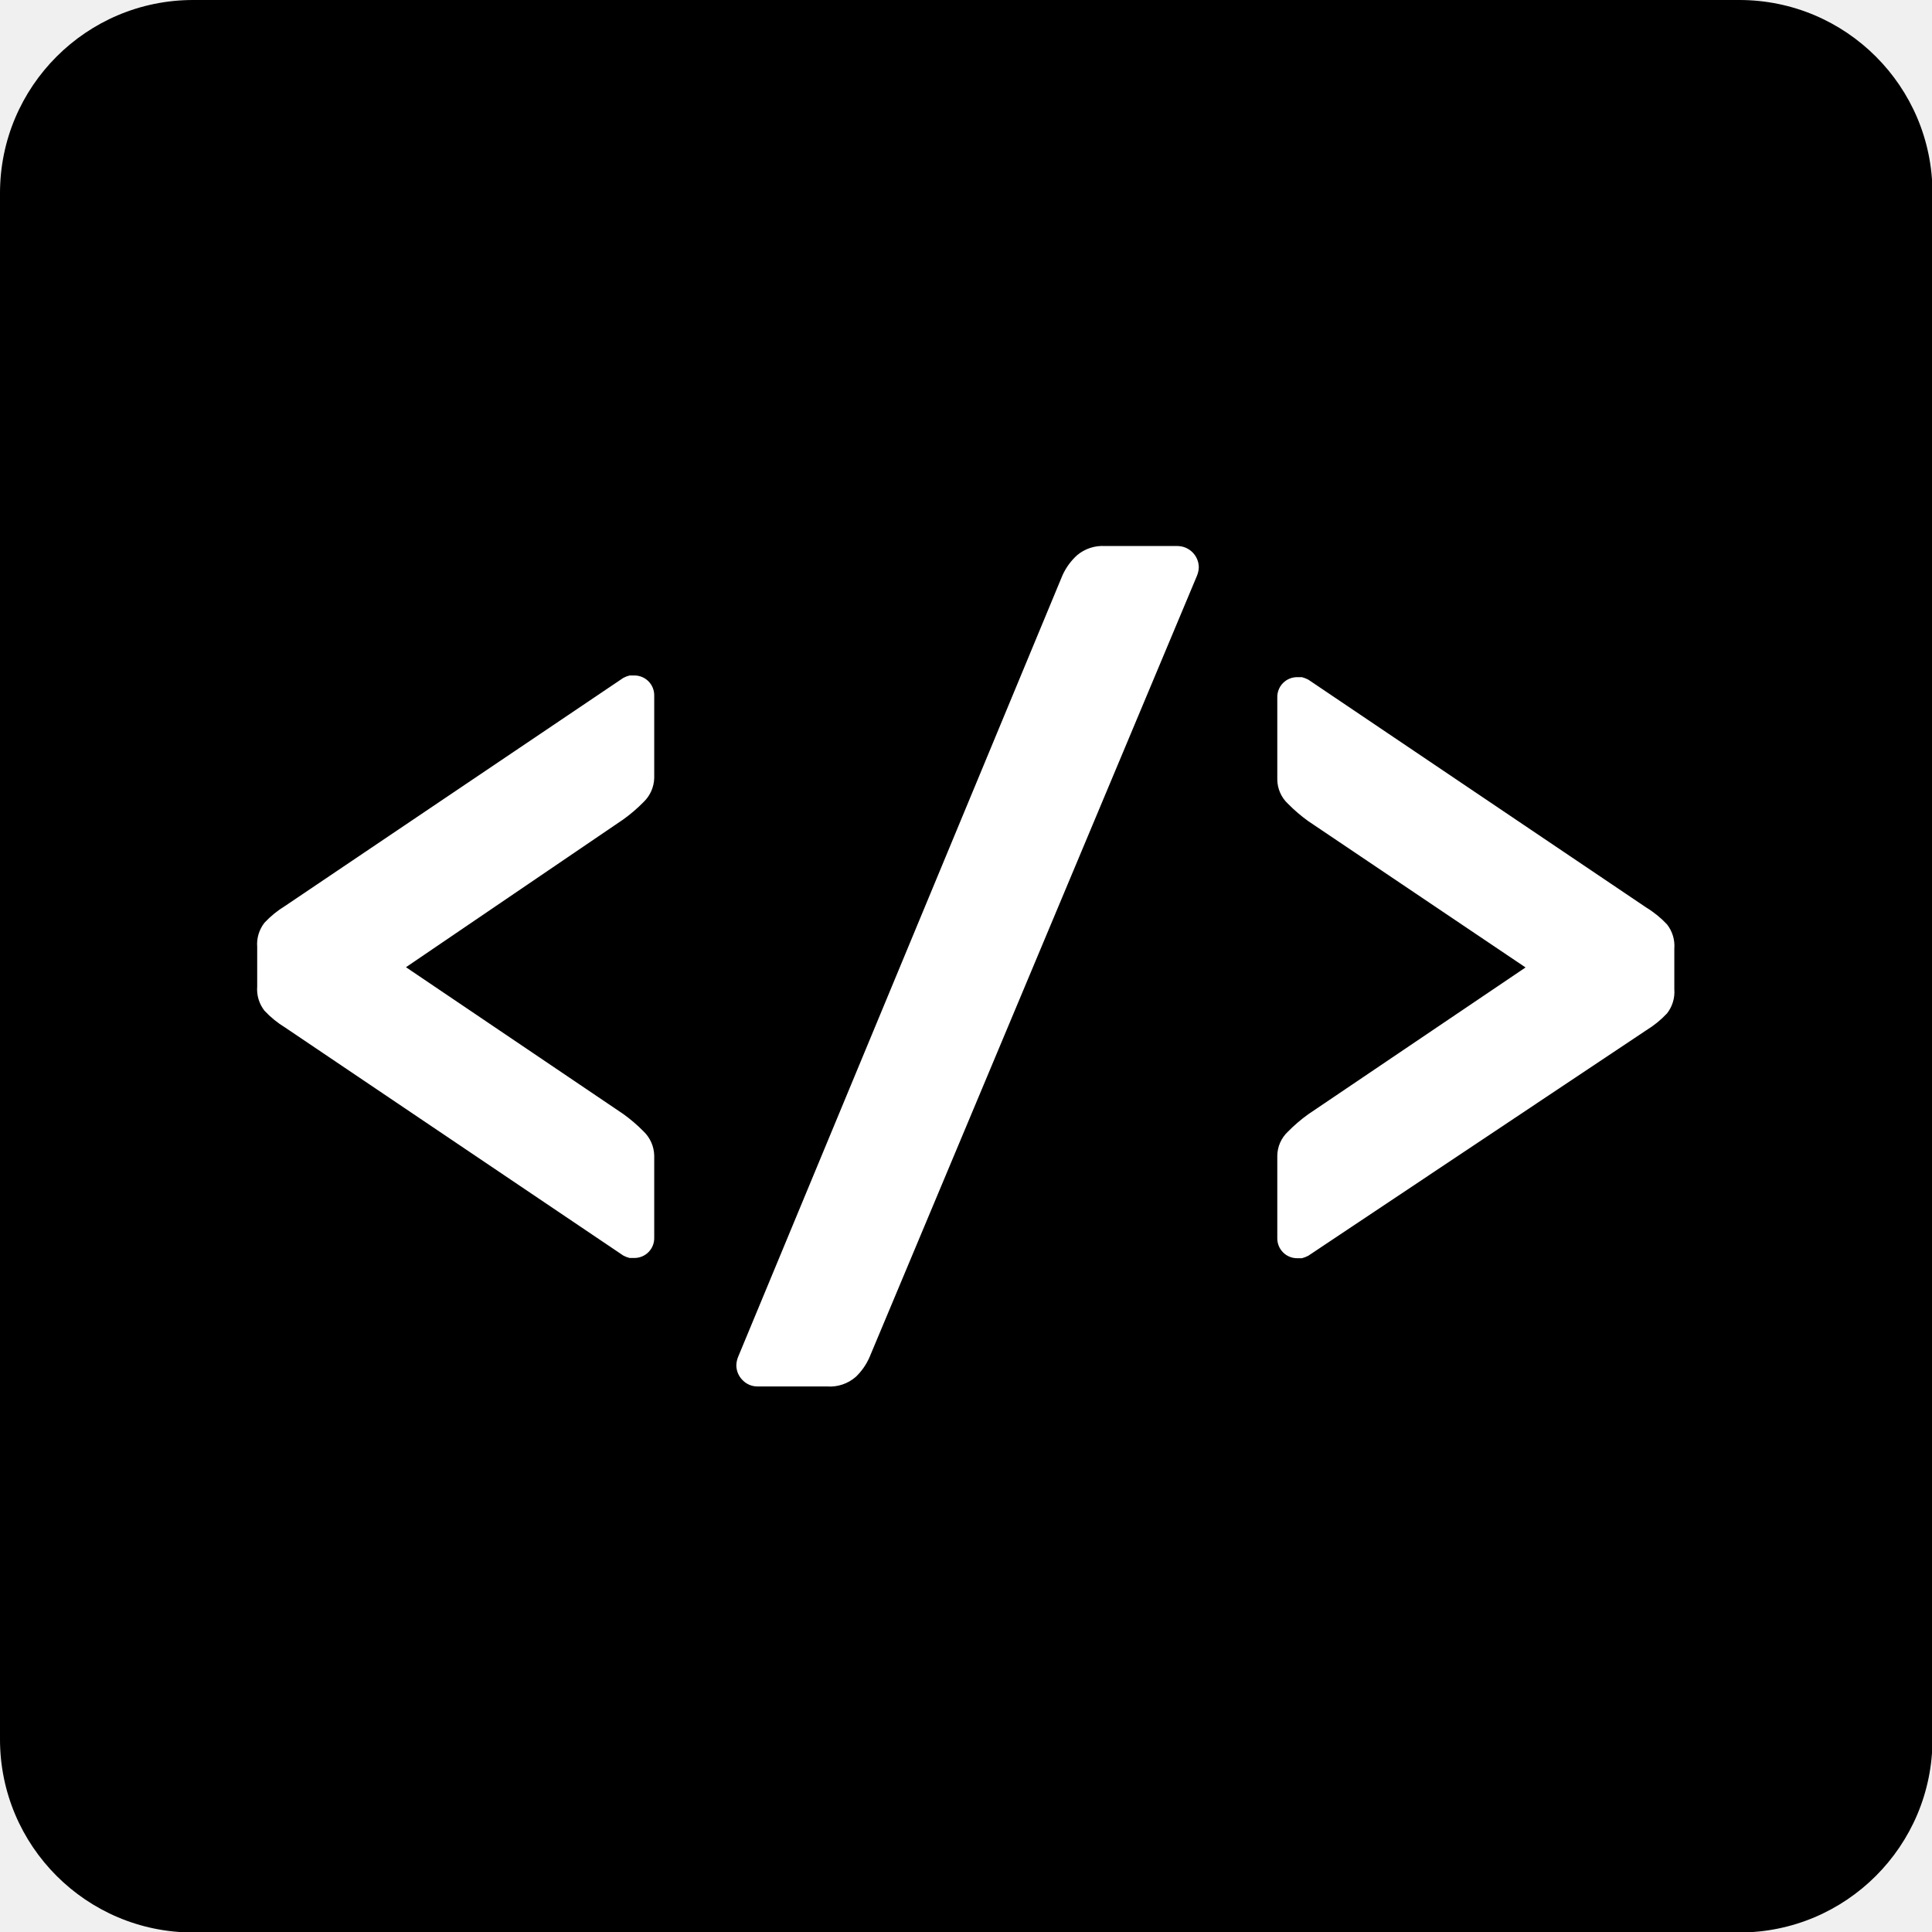
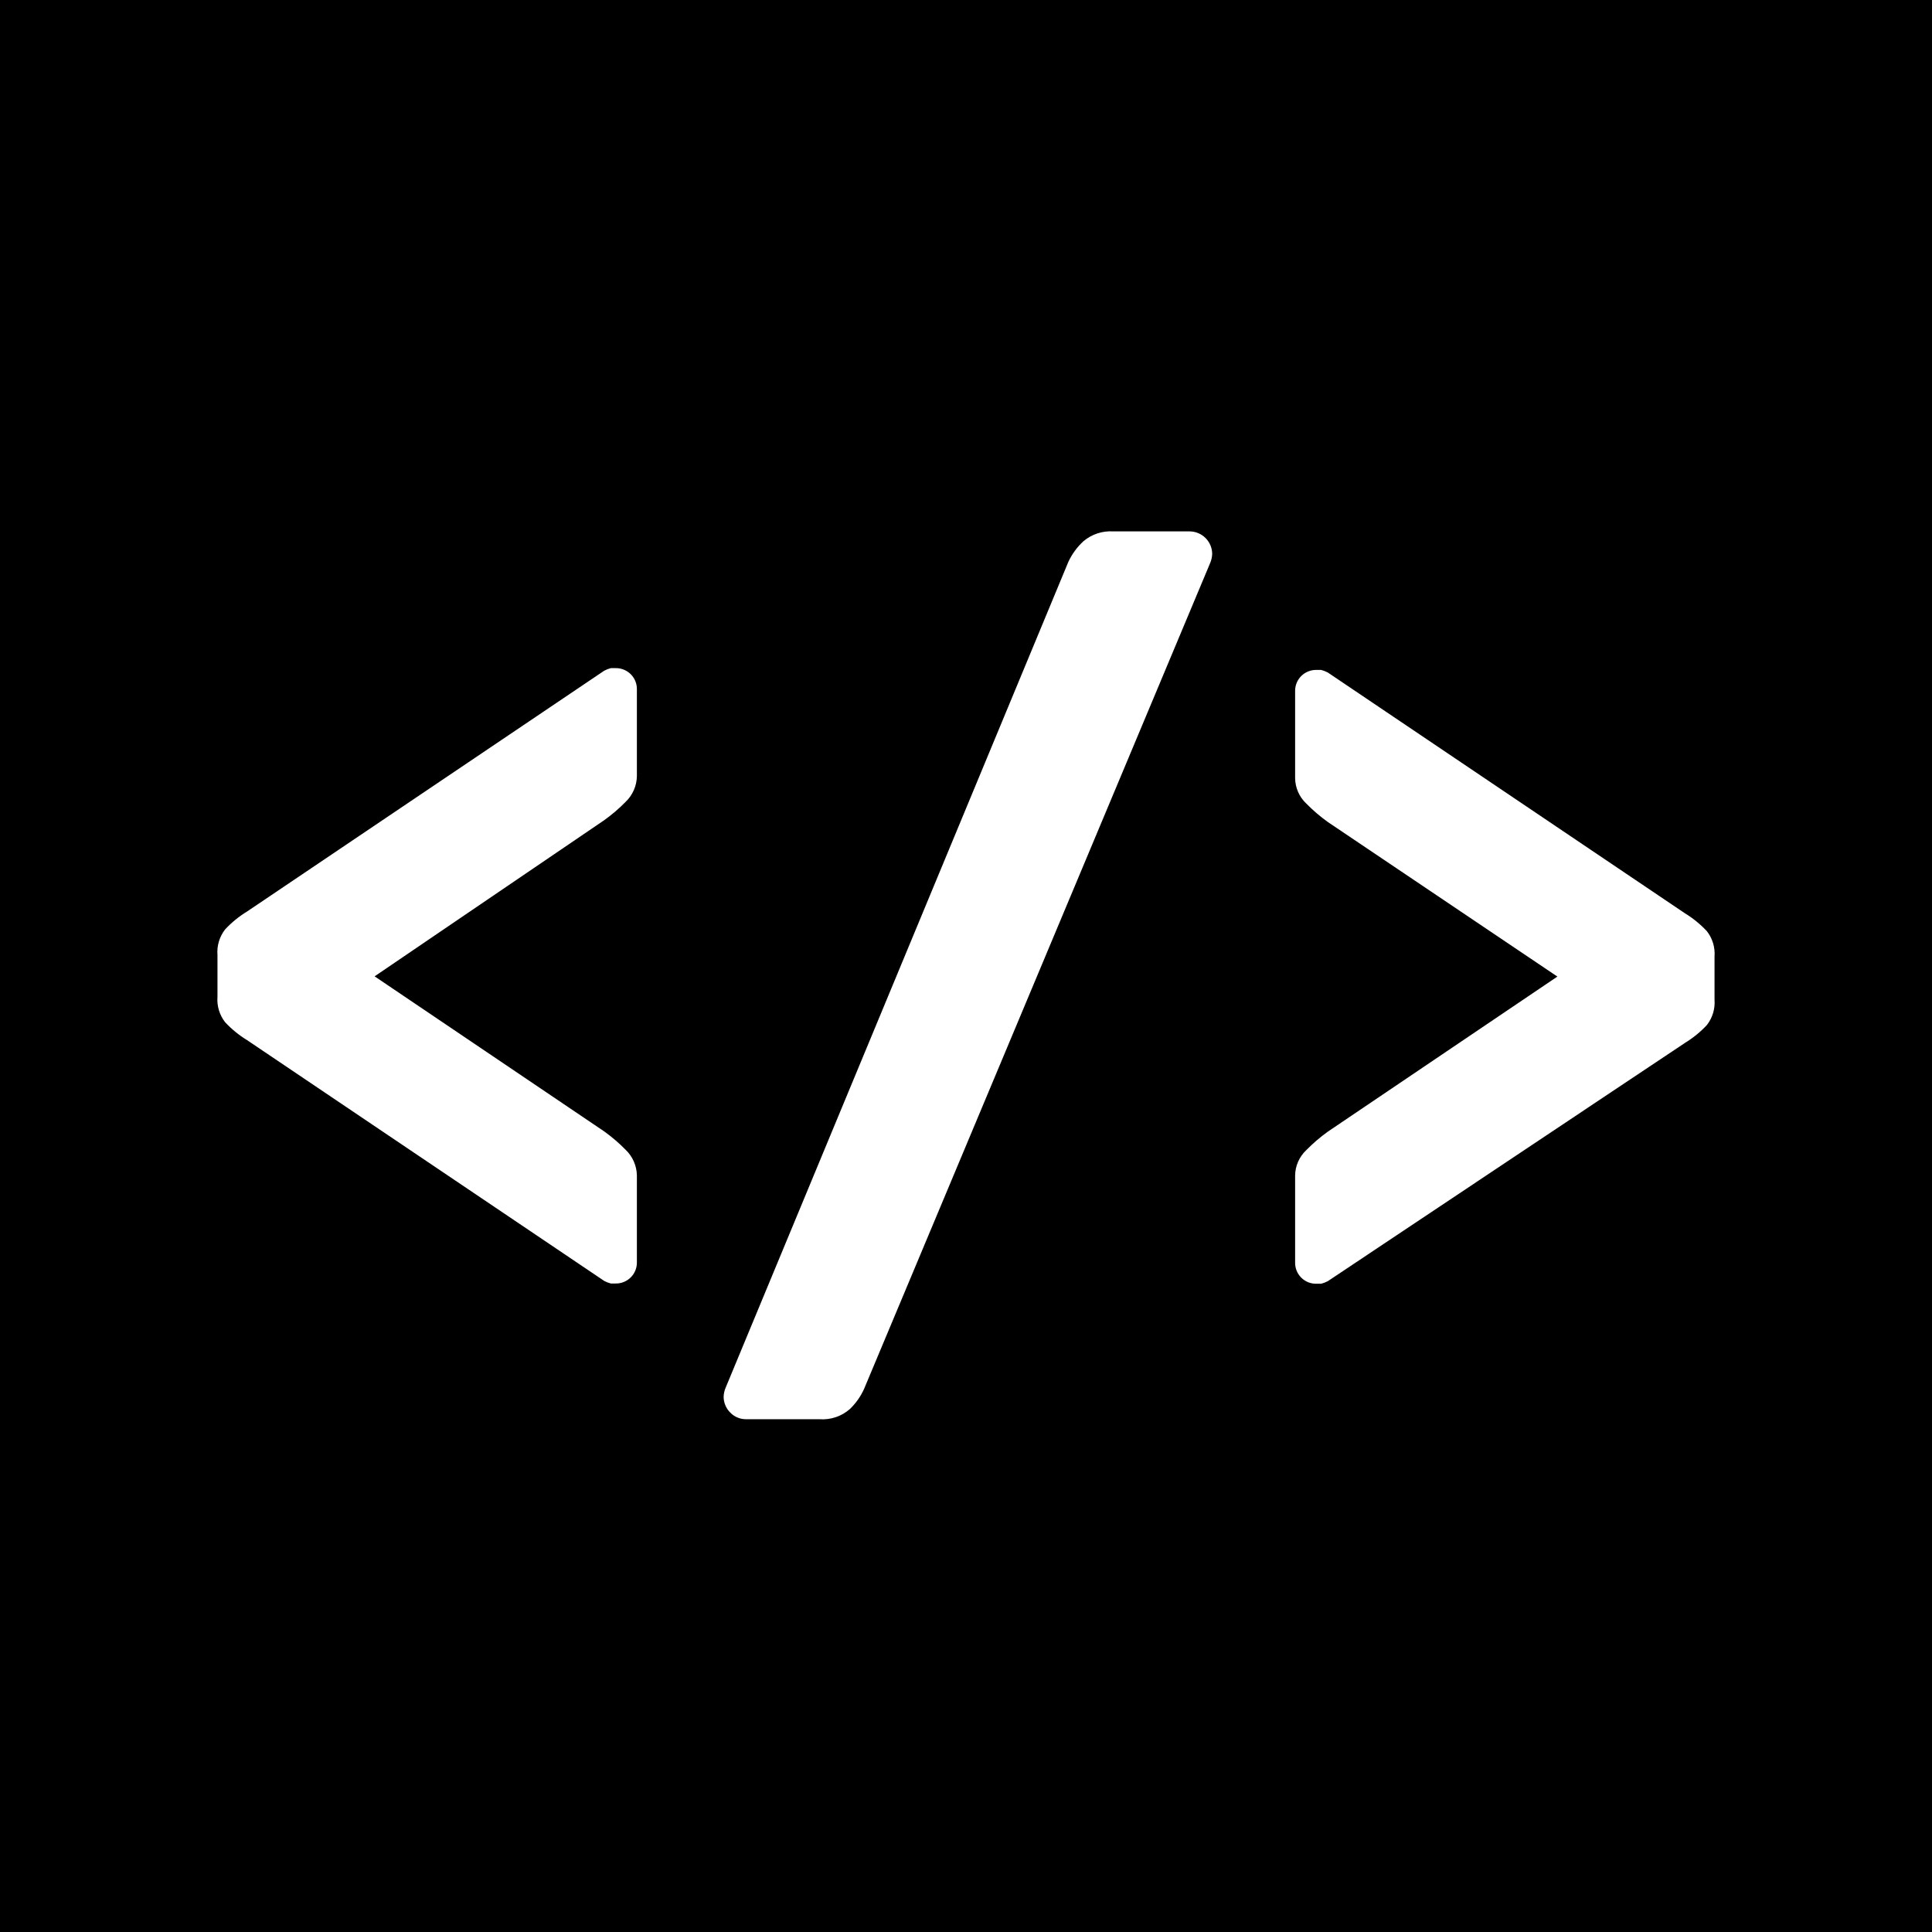
<svg xmlns="http://www.w3.org/2000/svg" viewBox="0 0 80 80">
-   <rect width="80.02" height="80.02" rx="8" />
-   <path d="M16.81 40.05l9 6.08a6.48 6.48 0 01.84.72 1.43 1.43 0 01.44 1v3.4a.82.82 0 01-.84.84h-.18a1.11 1.11 0 01-.26-.1l-14-9.44a4.1 4.1 0 01-.86-.7 1.44 1.44 0 01-.3-1v-1.64a1.44 1.44 0 01.3-1 4.1 4.1 0 01.86-.7l14-9.44a1.11 1.11 0 01.26-.1h.18a.82.82 0 01.84.84v3.4a1.43 1.43 0 01-.44 1 6.48 6.48 0 01-.84.72zM44 23.81a2.54 2.54 0 01.6-.82 1.64 1.64 0 011.16-.38h3a.89.89 0 01.88.88 1 1 0 01-.08.36L36 56.21a2.54 2.54 0 01-.56.8 1.63 1.63 0 01-1.2.4h-2.87a.85.85 0 01-.62-.26.87.87 0 01-.26-.62 1 1 0 01.08-.36zM54.17 34a6.48 6.48 0 01-.84-.72 1.39 1.39 0 01-.44-1v-3.4a.82.82 0 01.84-.84h.18a1.3 1.3 0 01.26.1l14 9.44a4.1 4.1 0 01.86.7 1.44 1.44 0 01.3 1v1.68a1.44 1.44 0 01-.3 1 4.1 4.1 0 01-.86.7l-14 9.34a1.3 1.3 0 01-.26.1h-.18a.82.82 0 01-.84-.84v-3.4a1.39 1.39 0 01.44-1 6.48 6.48 0 01.84-.72l9-6.08z" fill="#fff" />
+   <rect width="100%" height="100%" fill="black" />
+   <path d="M15.512 40.428L25.02 46.85C25.337 47.078 25.634 47.333 25.907 47.611C26.196 47.888 26.363 48.268 26.372 48.667V52.259C26.375 52.377 26.354 52.493 26.311 52.602C26.267 52.711 26.202 52.81 26.119 52.893C26.036 52.976 25.937 53.041 25.828 53.085C25.719 53.129 25.602 53.15 25.485 53.147H25.295C25.199 53.123 25.107 53.088 25.02 53.041L10.23 43.069C9.895 42.864 9.59 42.615 9.322 42.329C9.088 42.029 8.975 41.652 9.005 41.273V39.54C8.975 39.161 9.088 38.784 9.322 38.484C9.59 38.197 9.895 37.948 10.23 37.744L25.02 27.772C25.107 27.725 25.199 27.69 25.295 27.666H25.485C25.602 27.663 25.719 27.684 25.828 27.728C25.937 27.771 26.036 27.837 26.119 27.919C26.202 28.003 26.267 28.101 26.311 28.21C26.354 28.319 26.375 28.436 26.372 28.553V32.145C26.363 32.545 26.196 32.925 25.907 33.202C25.634 33.48 25.337 33.734 25.02 33.962L15.512 40.428ZM44.236 23.271C44.387 22.943 44.603 22.648 44.87 22.405C45.212 22.119 45.651 21.975 46.096 22.004H49.265C49.511 22.006 49.745 22.105 49.919 22.279C50.093 22.453 50.192 22.688 50.194 22.933C50.19 23.064 50.161 23.193 50.11 23.314L35.785 57.499C35.644 57.816 35.443 58.103 35.193 58.344C35.021 58.496 34.82 58.611 34.602 58.684C34.384 58.756 34.154 58.784 33.926 58.767H30.894C30.772 58.768 30.651 58.744 30.538 58.697C30.425 58.65 30.323 58.58 30.239 58.492C30.152 58.407 30.083 58.305 30.036 58.192C29.988 58.08 29.964 57.959 29.964 57.837C29.968 57.706 29.997 57.577 30.049 57.457L44.236 23.271ZM54.98 34.036C54.663 33.808 54.366 33.554 54.093 33.276C53.948 33.14 53.832 32.977 53.752 32.795C53.672 32.613 53.63 32.417 53.628 32.219V28.627C53.625 28.51 53.646 28.393 53.689 28.284C53.733 28.175 53.798 28.076 53.881 27.993C53.964 27.91 54.063 27.845 54.172 27.802C54.281 27.758 54.398 27.737 54.515 27.74H54.705C54.8 27.765 54.892 27.801 54.98 27.846L69.77 37.818C70.105 38.022 70.41 38.271 70.678 38.558C70.912 38.858 71.025 39.235 70.995 39.614V41.389C71.025 41.768 70.912 42.145 70.678 42.445C70.41 42.732 70.105 42.98 69.77 43.185L54.98 53.052C54.892 53.097 54.8 53.132 54.705 53.157H54.515C54.398 53.16 54.281 53.139 54.172 53.096C54.063 53.052 53.964 52.987 53.881 52.904C53.798 52.821 53.733 52.722 53.689 52.613C53.646 52.504 53.625 52.387 53.628 52.27V48.678C53.63 48.48 53.672 48.284 53.752 48.102C53.832 47.921 53.948 47.757 54.093 47.622C54.366 47.343 54.663 47.089 54.98 46.861L64.488 40.438L54.98 34.036Z" fill="white" />
</svg>
